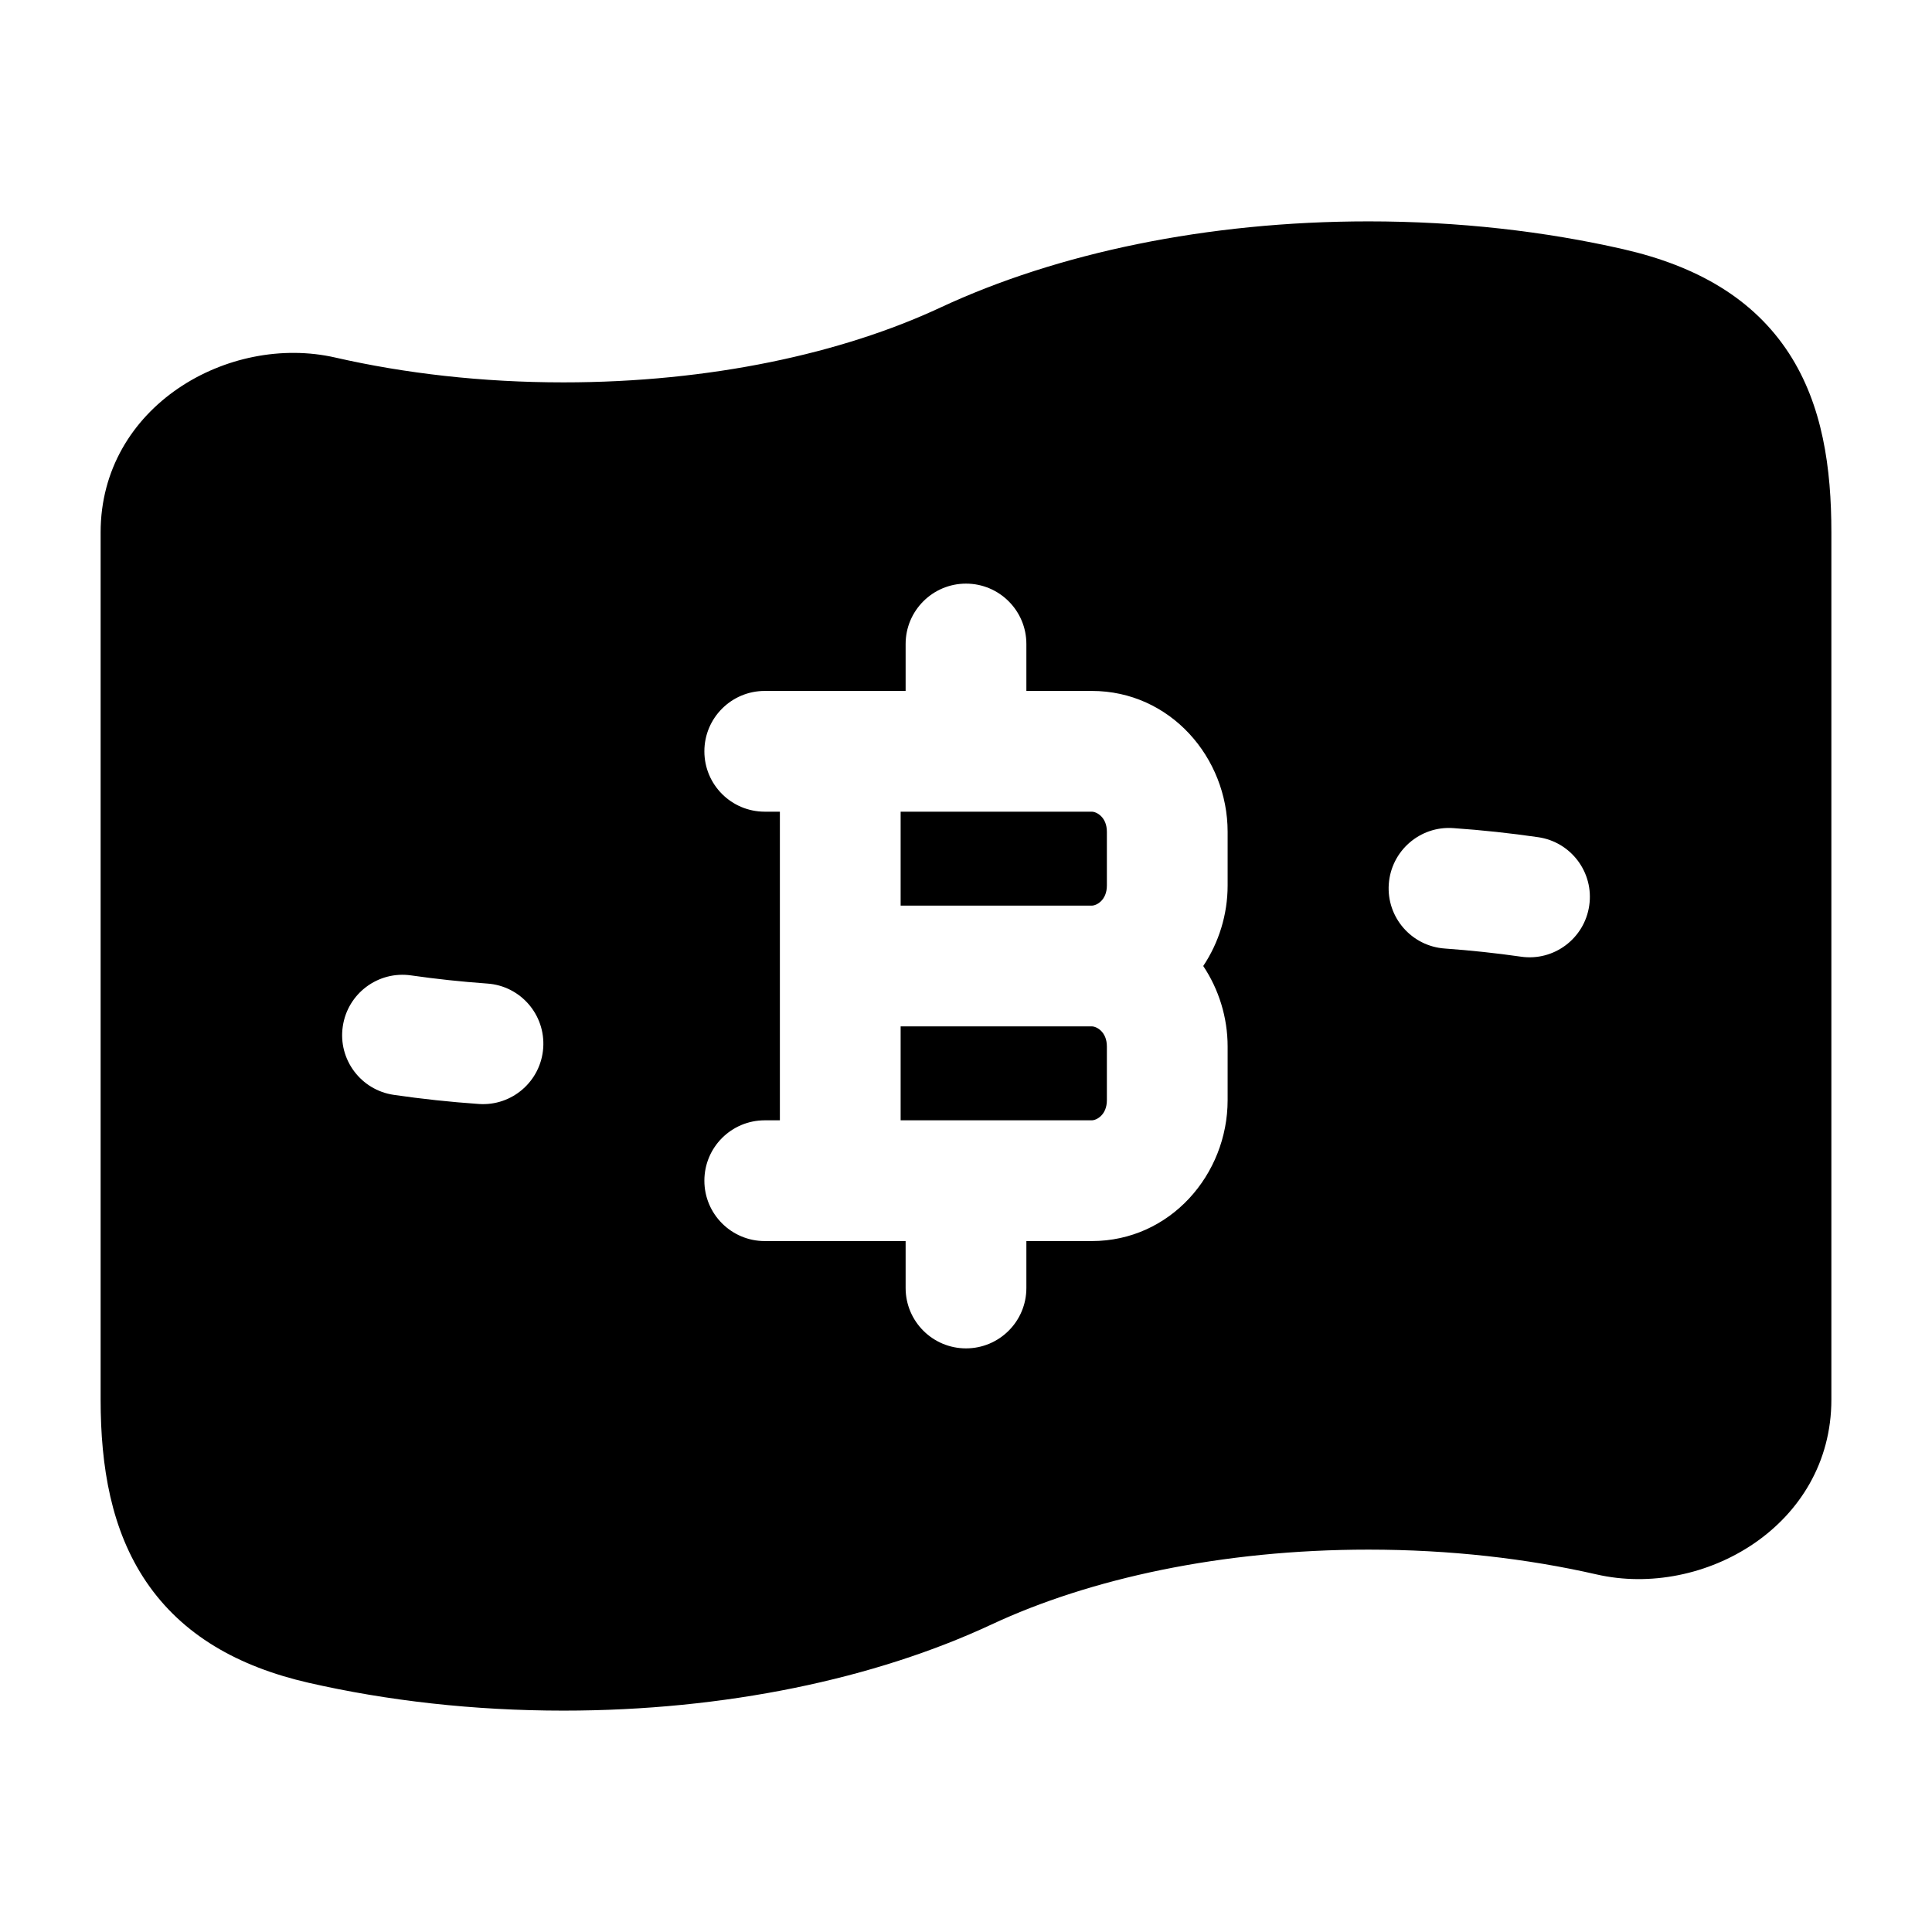
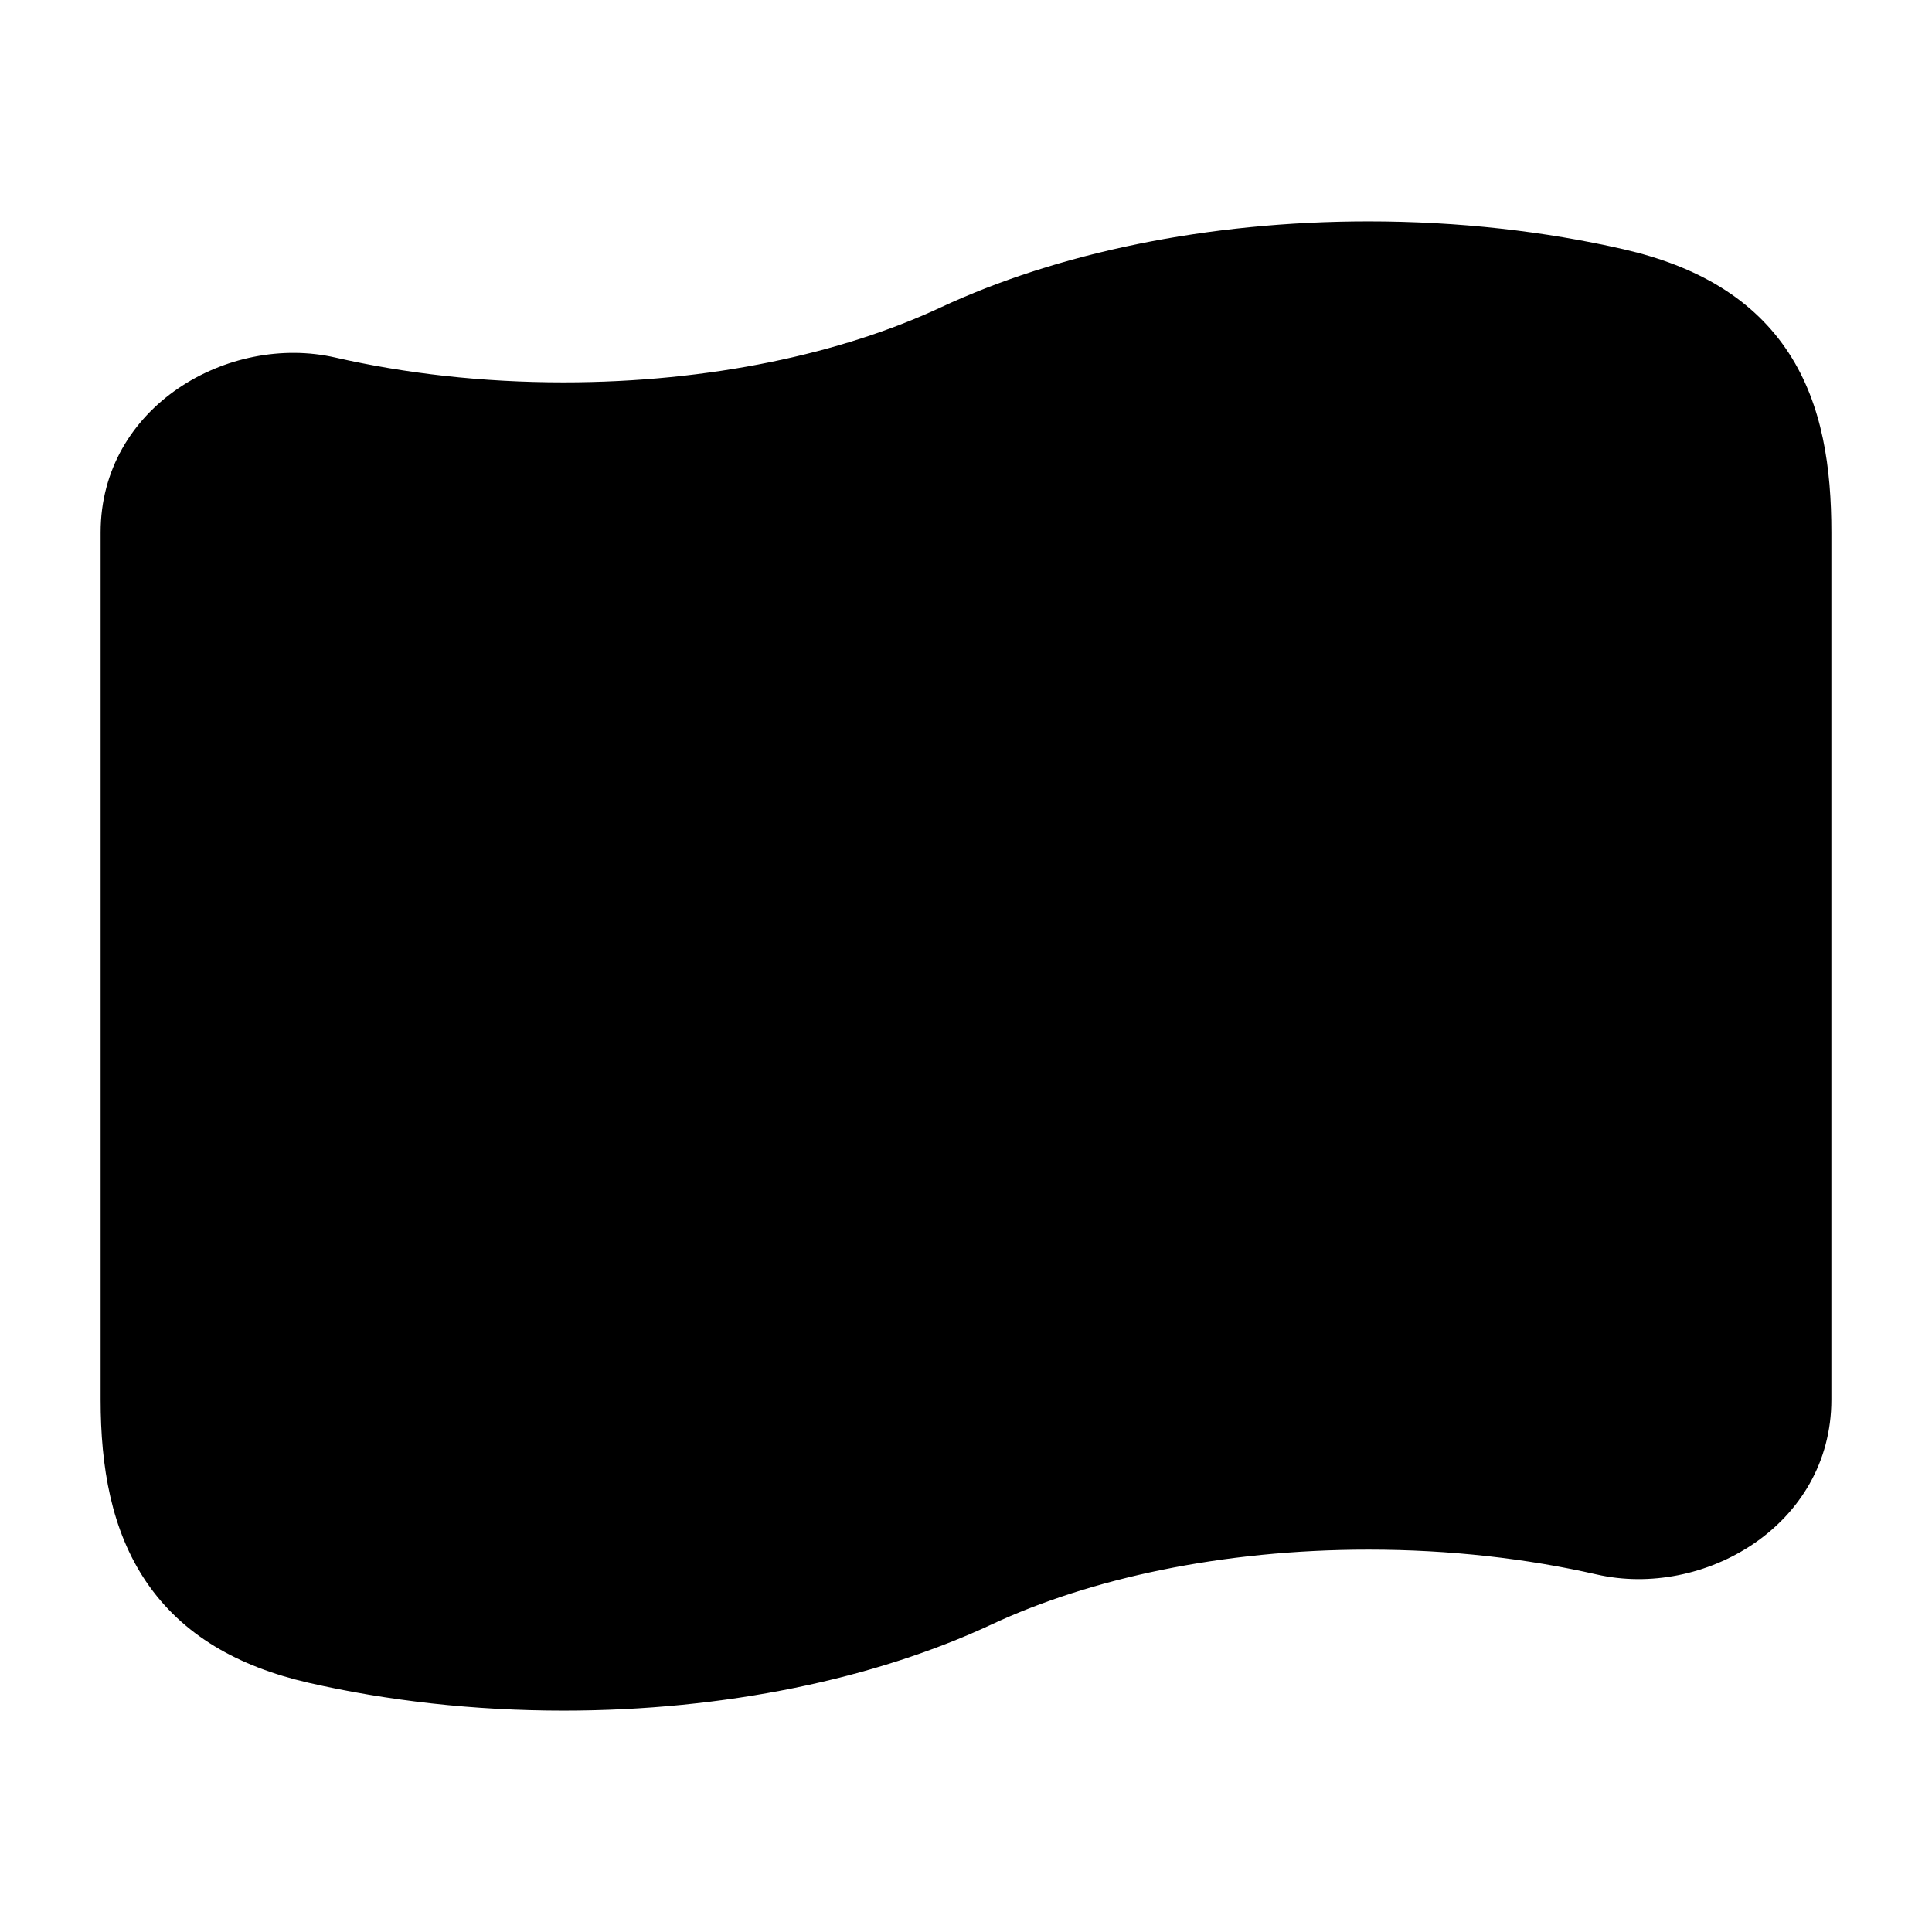
<svg xmlns="http://www.w3.org/2000/svg" viewBox="0 0 24 24" fill="none">
  <g clipPath="url(#clip0_93_552)">
-     <path fill-rule="evenodd" clip-rule="evenodd" d="M11.683 3.82C13.13 3.145 14.992 2.75 17 2.75C18.12 2.75 19.191 2.873 20.167 3.096C21.084 3.306 21.782 3.712 22.222 4.387C22.643 5.035 22.75 5.817 22.75 6.614V17.386C22.75 18.953 21.159 19.862 19.833 19.558C18.97 19.361 18.012 19.25 17 19.25C15.174 19.25 13.535 19.611 12.317 20.18C10.87 20.855 9.008 21.25 7 21.25C5.88 21.25 4.809 21.127 3.833 20.904C2.957 20.703 2.265 20.311 1.816 19.649C1.382 19.008 1.25 18.222 1.25 17.386V6.614C1.25 5.047 2.841 4.138 4.167 4.442C5.03 4.639 5.988 4.75 7 4.75C8.826 4.75 10.465 4.389 11.683 3.82ZM12 7.25C12.414 7.25 12.75 7.586 12.75 8V8.583H13.562C14.539 8.583 15.25 9.413 15.25 10.333V11C15.25 11.362 15.14 11.711 14.947 12C15.14 12.289 15.25 12.638 15.25 13V13.667C15.25 14.587 14.539 15.417 13.562 15.417H12.75V16C12.75 16.414 12.414 16.75 12 16.75C11.586 16.75 11.25 16.414 11.25 16V15.417H9.5C9.086 15.417 8.75 15.081 8.75 14.667C8.75 14.252 9.086 13.917 9.5 13.917H9.688V10.083H9.5C9.086 10.083 8.75 9.748 8.75 9.333C8.75 8.919 9.086 8.583 9.5 8.583H11.25V8C11.25 7.586 11.586 7.25 12 7.25ZM11.188 10.083V11.25H13.562C13.621 11.25 13.75 11.184 13.75 11V10.333C13.75 10.149 13.621 10.083 13.562 10.083H11.188ZM13.562 12.75H11.188V13.917H13.562C13.621 13.917 13.75 13.851 13.75 13.667V13C13.75 12.816 13.621 12.75 13.562 12.75ZM6.052 12.218C6.466 12.246 6.777 12.605 6.748 13.018C6.719 13.431 6.361 13.743 5.948 13.714C5.589 13.689 5.236 13.651 4.893 13.601C4.483 13.542 4.198 13.161 4.258 12.752C4.317 12.342 4.698 12.057 5.108 12.117C5.414 12.161 5.73 12.195 6.052 12.218ZM19.108 10.4C19.517 10.459 19.802 10.839 19.742 11.249C19.683 11.659 19.302 11.944 18.893 11.884C18.586 11.84 18.271 11.806 17.948 11.783C17.535 11.754 17.223 11.396 17.252 10.983C17.281 10.57 17.639 10.258 18.052 10.287C18.412 10.312 18.764 10.35 19.108 10.4Z" fill="currentColor" />
+     <path fillRule="evenodd" clipRule="evenodd" d="M11.683 3.82C13.13 3.145 14.992 2.75 17 2.75C18.12 2.75 19.191 2.873 20.167 3.096C21.084 3.306 21.782 3.712 22.222 4.387C22.643 5.035 22.75 5.817 22.75 6.614V17.386C22.75 18.953 21.159 19.862 19.833 19.558C18.97 19.361 18.012 19.25 17 19.25C15.174 19.25 13.535 19.611 12.317 20.18C10.87 20.855 9.008 21.25 7 21.25C5.88 21.25 4.809 21.127 3.833 20.904C2.957 20.703 2.265 20.311 1.816 19.649C1.382 19.008 1.25 18.222 1.25 17.386V6.614C1.25 5.047 2.841 4.138 4.167 4.442C5.03 4.639 5.988 4.75 7 4.75C8.826 4.75 10.465 4.389 11.683 3.82ZM12 7.25C12.414 7.25 12.75 7.586 12.75 8V8.583H13.562C14.539 8.583 15.25 9.413 15.25 10.333V11C15.25 11.362 15.14 11.711 14.947 12C15.14 12.289 15.25 12.638 15.25 13V13.667C15.25 14.587 14.539 15.417 13.562 15.417H12.75V16C12.75 16.414 12.414 16.75 12 16.75C11.586 16.75 11.25 16.414 11.25 16V15.417H9.5C9.086 15.417 8.75 15.081 8.75 14.667C8.75 14.252 9.086 13.917 9.5 13.917H9.688V10.083H9.5C9.086 10.083 8.75 9.748 8.75 9.333C8.75 8.919 9.086 8.583 9.5 8.583H11.25V8C11.25 7.586 11.586 7.25 12 7.25ZM11.188 10.083V11.25H13.562C13.621 11.25 13.75 11.184 13.75 11V10.333C13.75 10.149 13.621 10.083 13.562 10.083H11.188ZM13.562 12.75H11.188V13.917H13.562C13.621 13.917 13.75 13.851 13.75 13.667V13C13.75 12.816 13.621 12.75 13.562 12.75ZM6.052 12.218C6.466 12.246 6.777 12.605 6.748 13.018C6.719 13.431 6.361 13.743 5.948 13.714C5.589 13.689 5.236 13.651 4.893 13.601C4.483 13.542 4.198 13.161 4.258 12.752C4.317 12.342 4.698 12.057 5.108 12.117C5.414 12.161 5.73 12.195 6.052 12.218ZM19.108 10.4C19.517 10.459 19.802 10.839 19.742 11.249C19.683 11.659 19.302 11.944 18.893 11.884C18.586 11.84 18.271 11.806 17.948 11.783C17.535 11.754 17.223 11.396 17.252 10.983C17.281 10.57 17.639 10.258 18.052 10.287C18.412 10.312 18.764 10.35 19.108 10.4Z" fill="currentColor" />
  </g>
  <defs>
    <clipPath id="clip0_93_552">
      <rect width="24" height="24" fill="currentColor" />
    </clipPath>
  </defs>
</svg>
